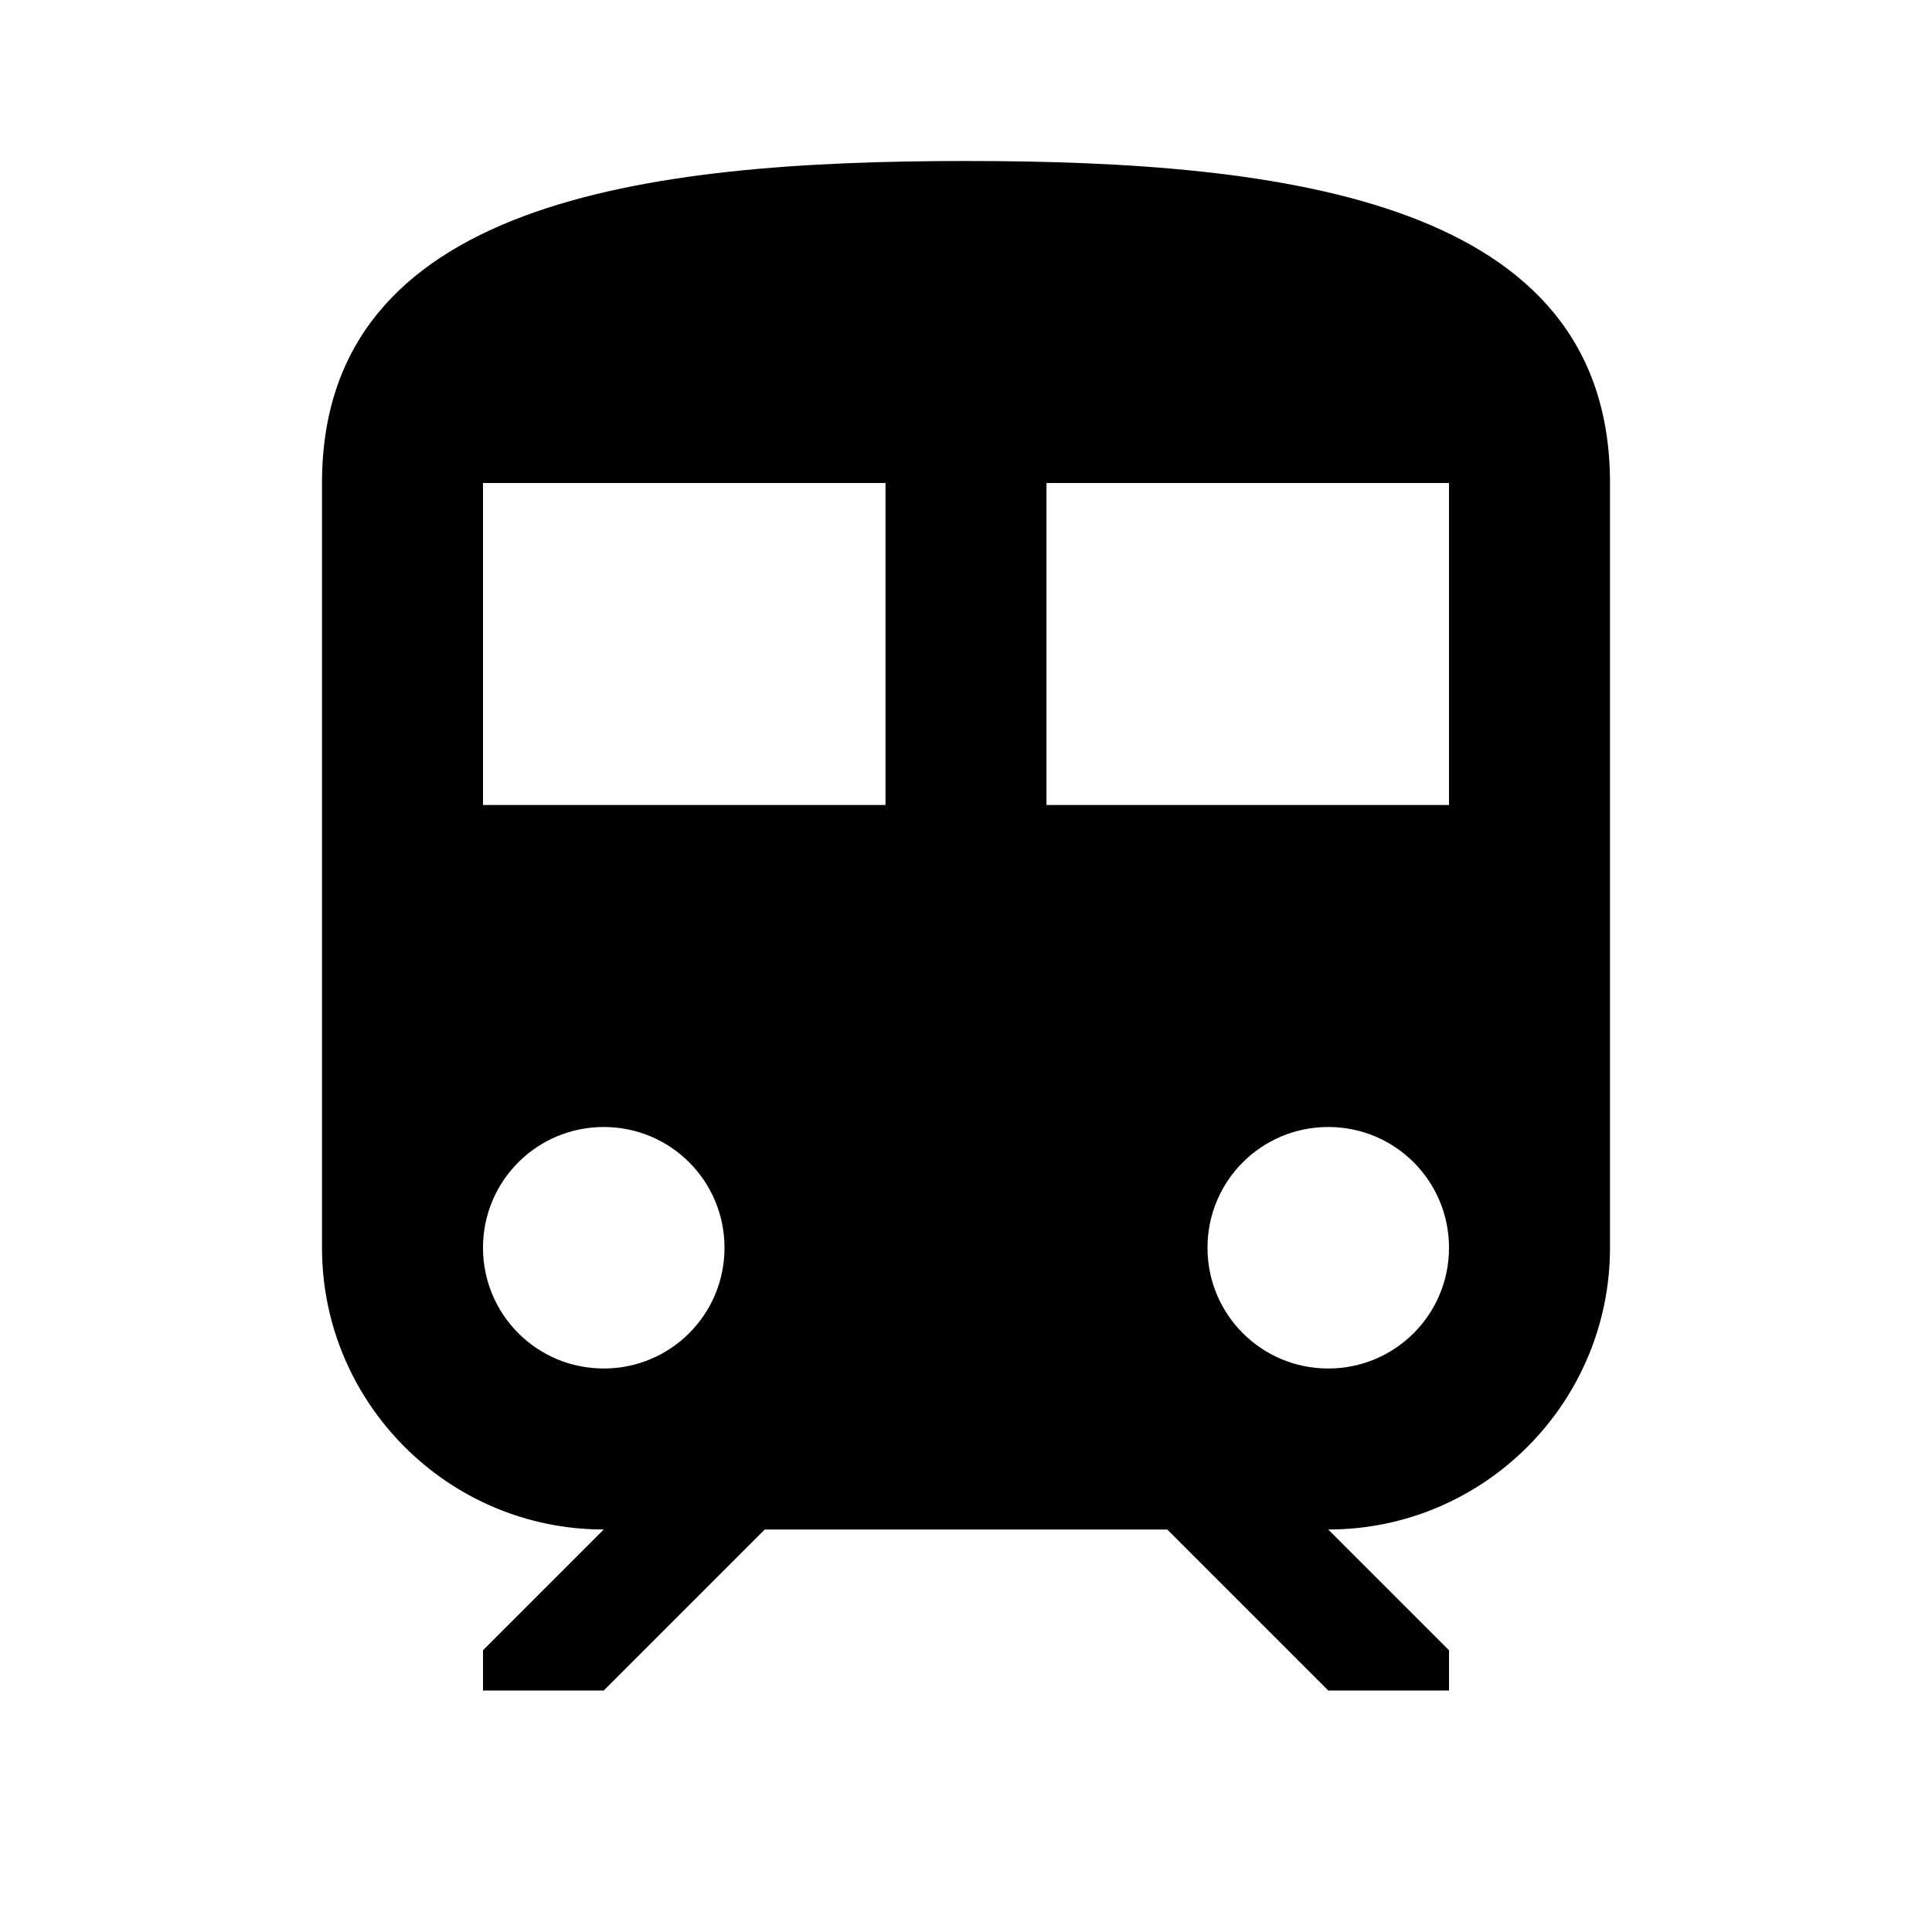
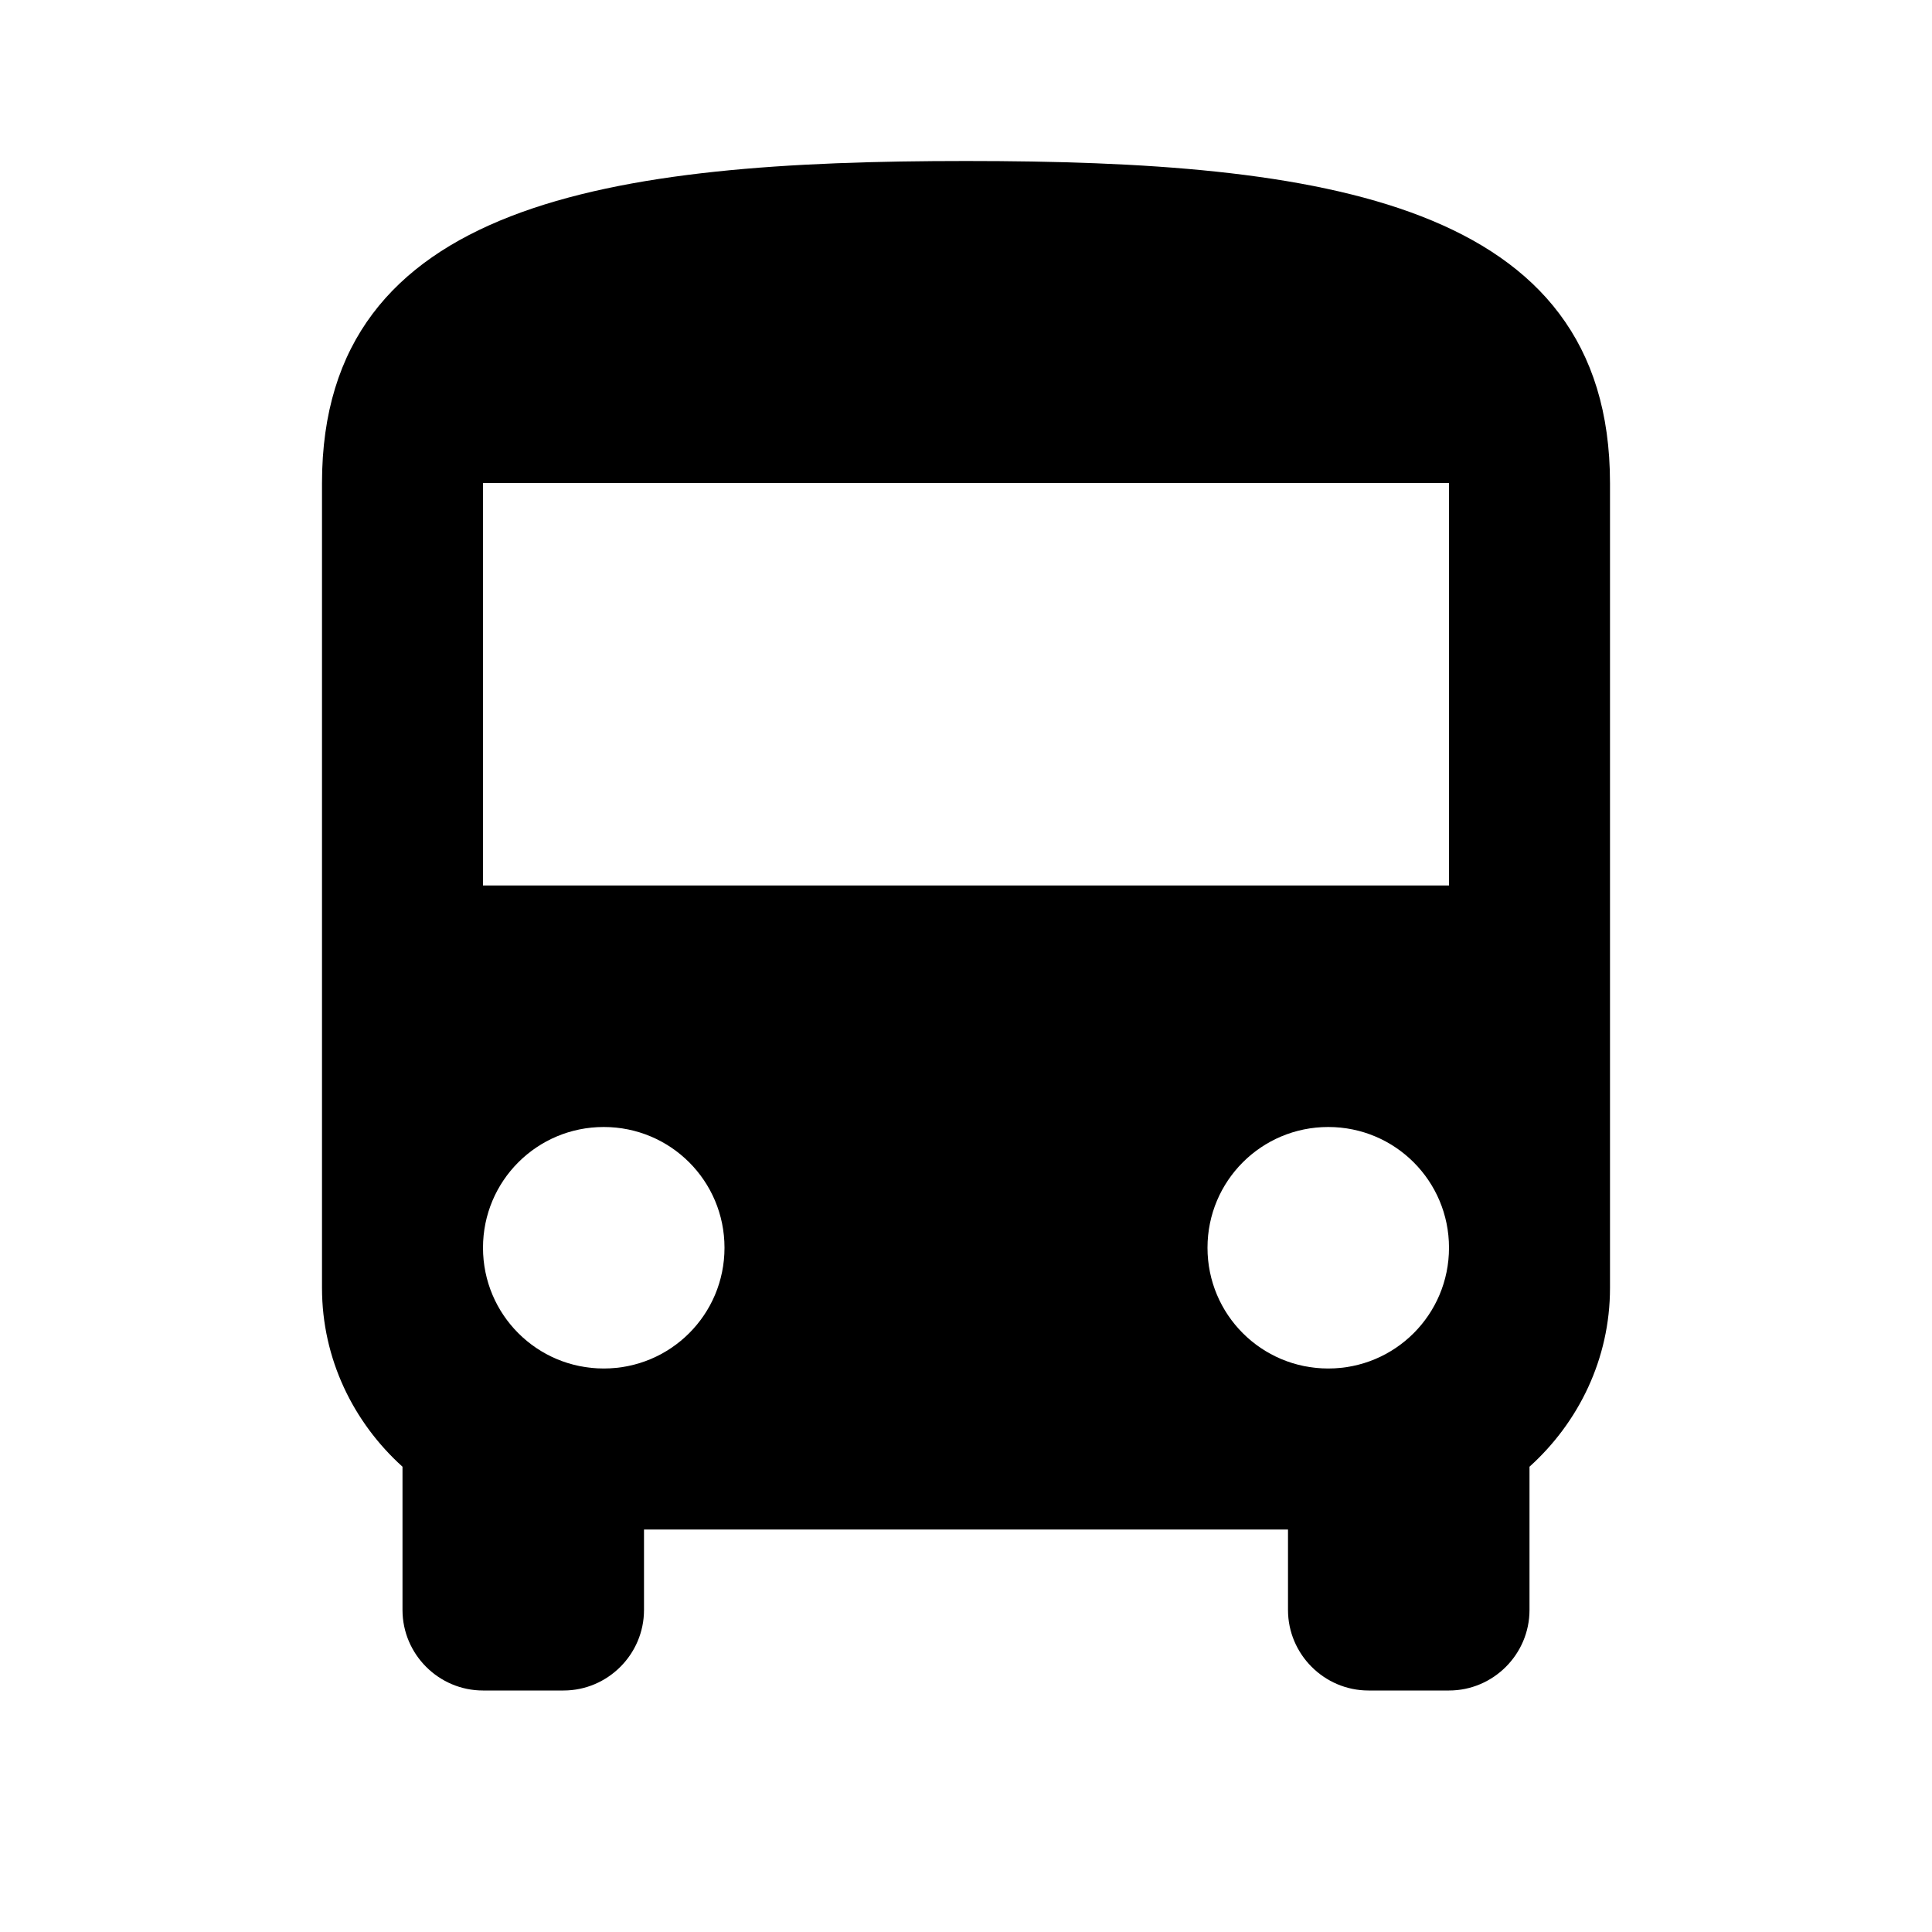
<svg xmlns="http://www.w3.org/2000/svg" viewBox="0 0 24 24" fill="currentColor">
-   <path d="M12 2C8 2 4 2.5 4 6V15.5C4 17.43 5.57 19 7.5 19L6 20.5V21H7.5L9.5 19H14.5L16.5 21H18V20.5L16.5 19C18.43 19 20 17.43 20 15.5V6C20 2.5 16 2 12 2M7.5 17C6.67 17 6 16.33 6 15.5S6.67 14 7.5 14 9 14.67 9 15.5 8.33 17 7.5 17M11 10H6V6H11V10M13 10V6H18V10H13M16.5 17C15.67 17 15 16.33 15 15.5S15.67 14 16.5 14 18 14.67 18 15.5 17.33 17 16.5 17Z" />
+   <path d="M4 16c0 .88.39 1.67 1 2.22V20c0 .55.45 1 1 1h1c.55 0 1-.45 1-1v-1h8v1c0 .55.45 1 1 1h1c.55 0 1-.45 1-1v-1.78c.61-.55 1-1.34 1-2.22V6c0-3.5-3.58-4-8-4s-8 .5-8 4v10zm3.5 1c-.83 0-1.5-.67-1.5-1.5S6.67 14 7.5 14s1.5.67 1.5 1.5S8.33 17 7.5 17zm9 0c-.83 0-1.5-.67-1.5-1.5s.67-1.5 1.5-1.5 1.5.67 1.5 1.5-.67 1.5-1.5 1.5zm1.5-6H6V6h12v5z" />
</svg>
